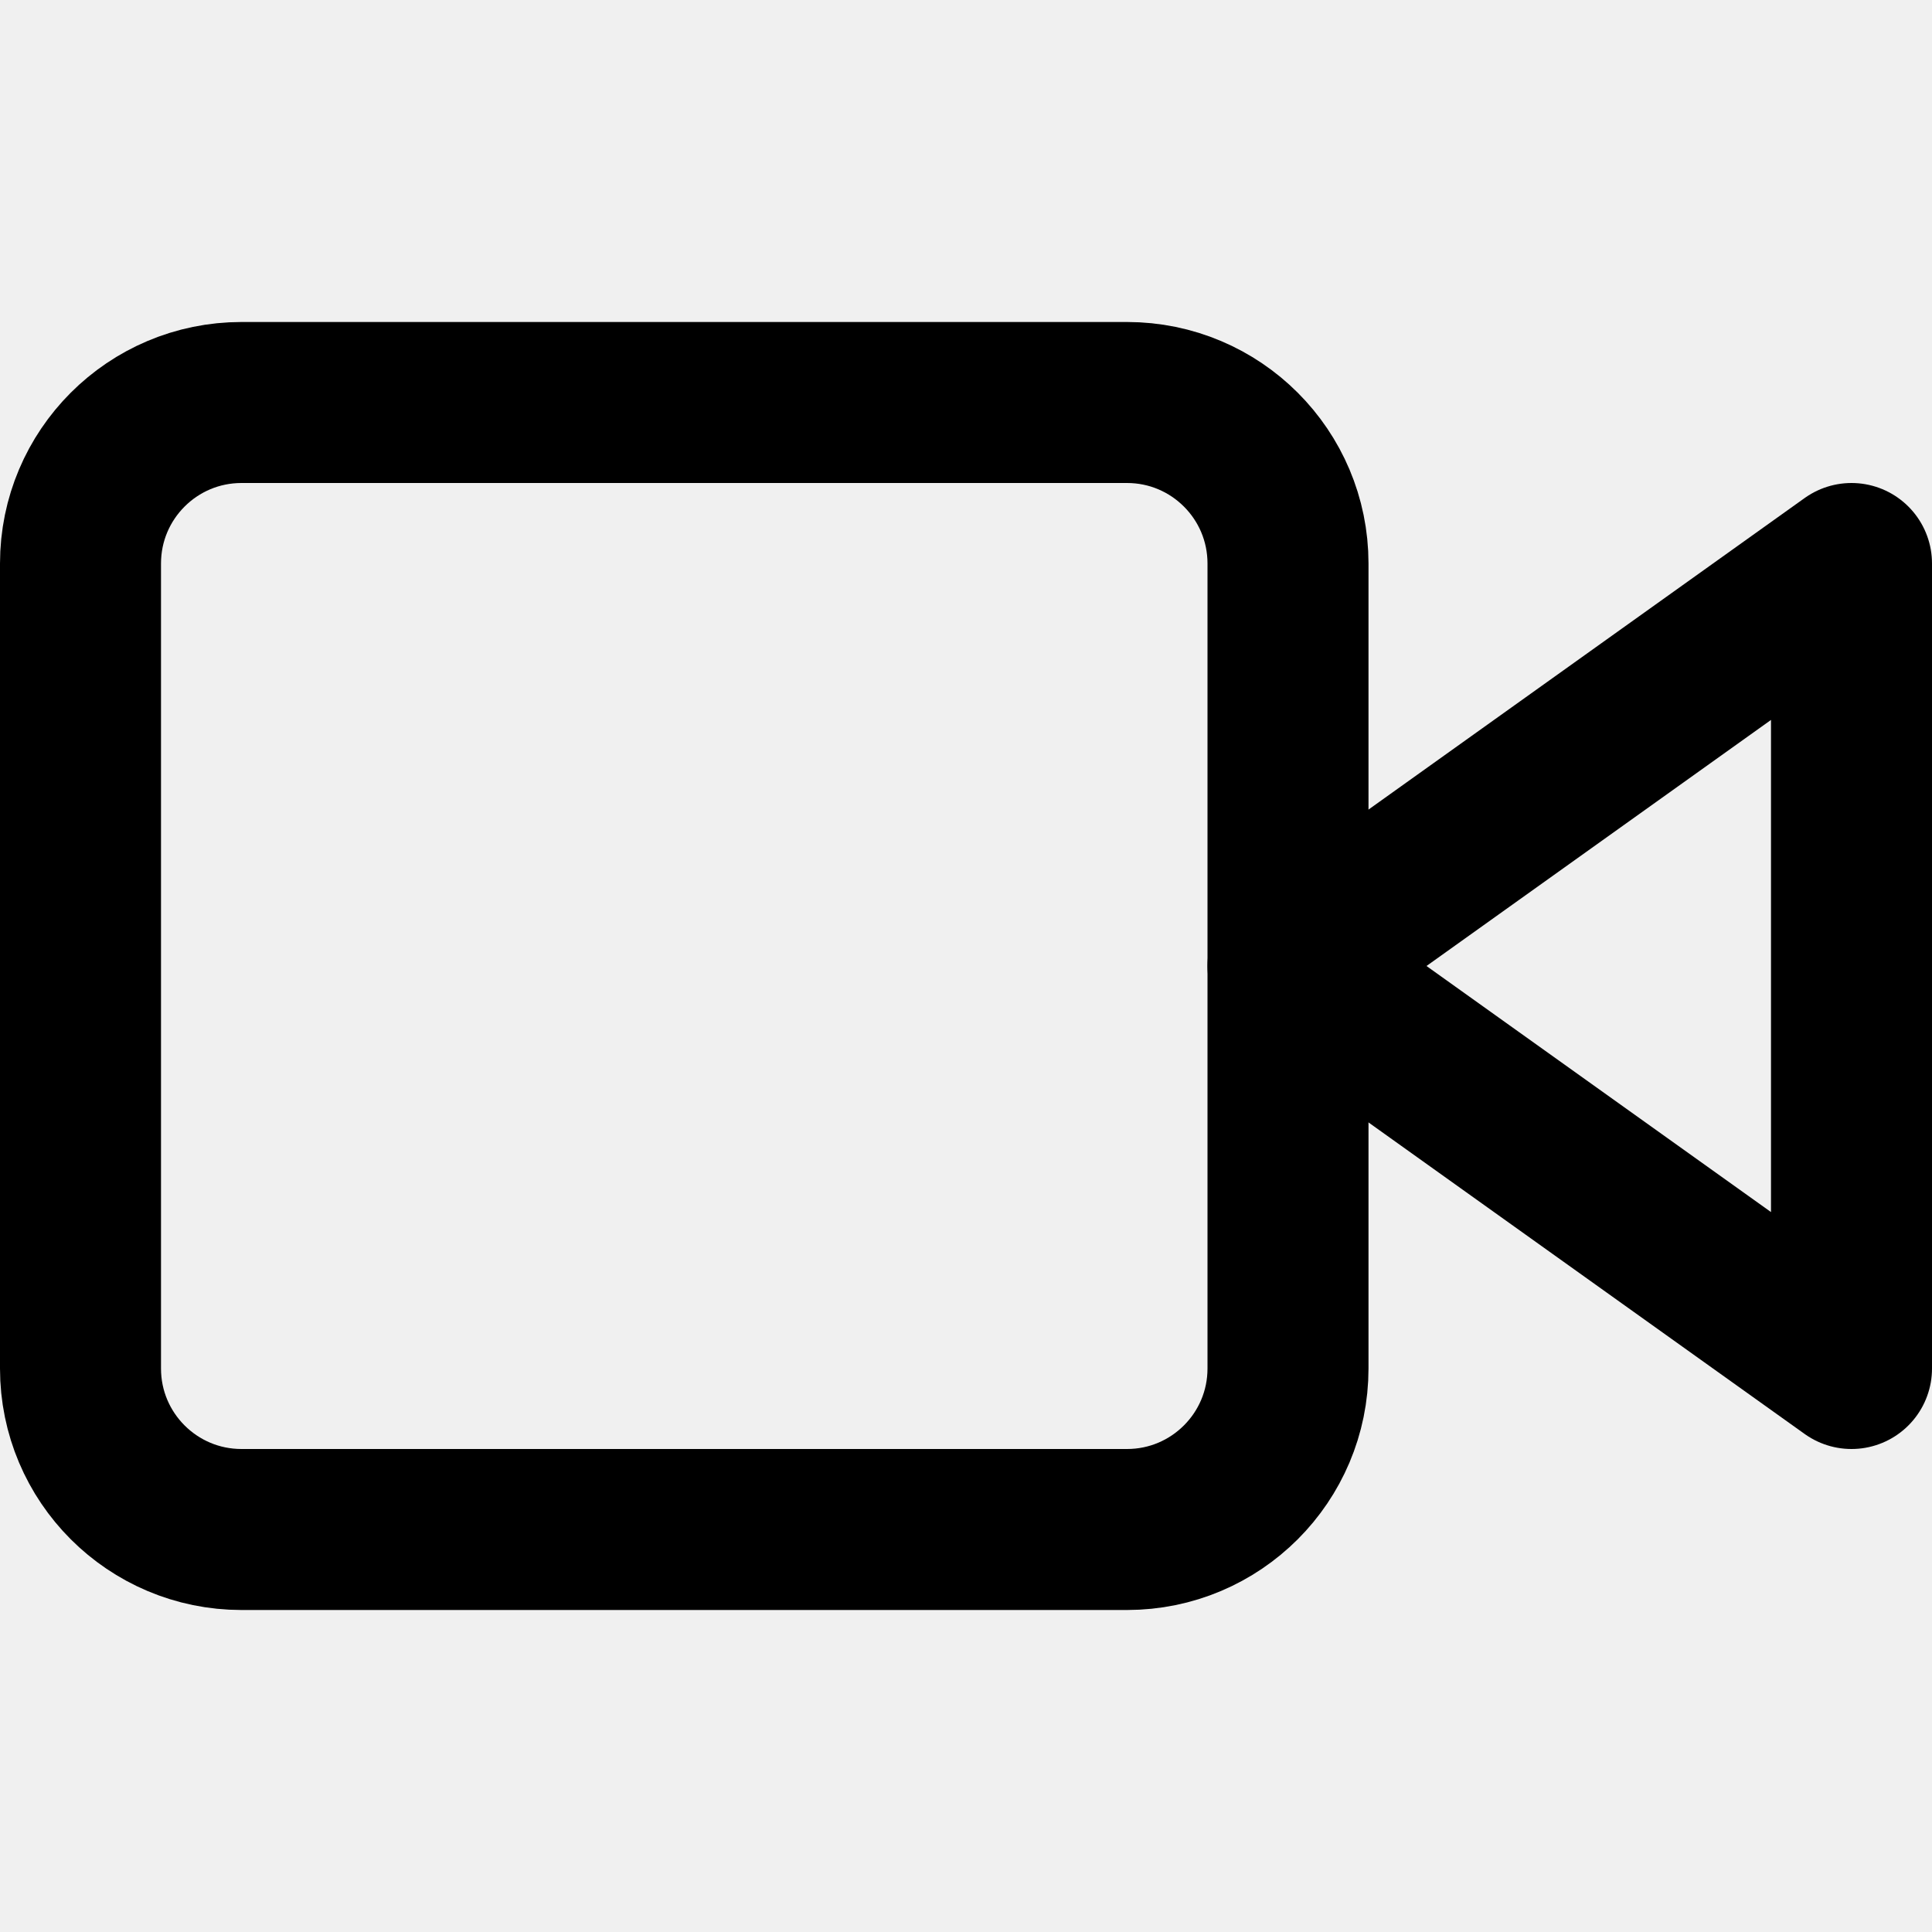
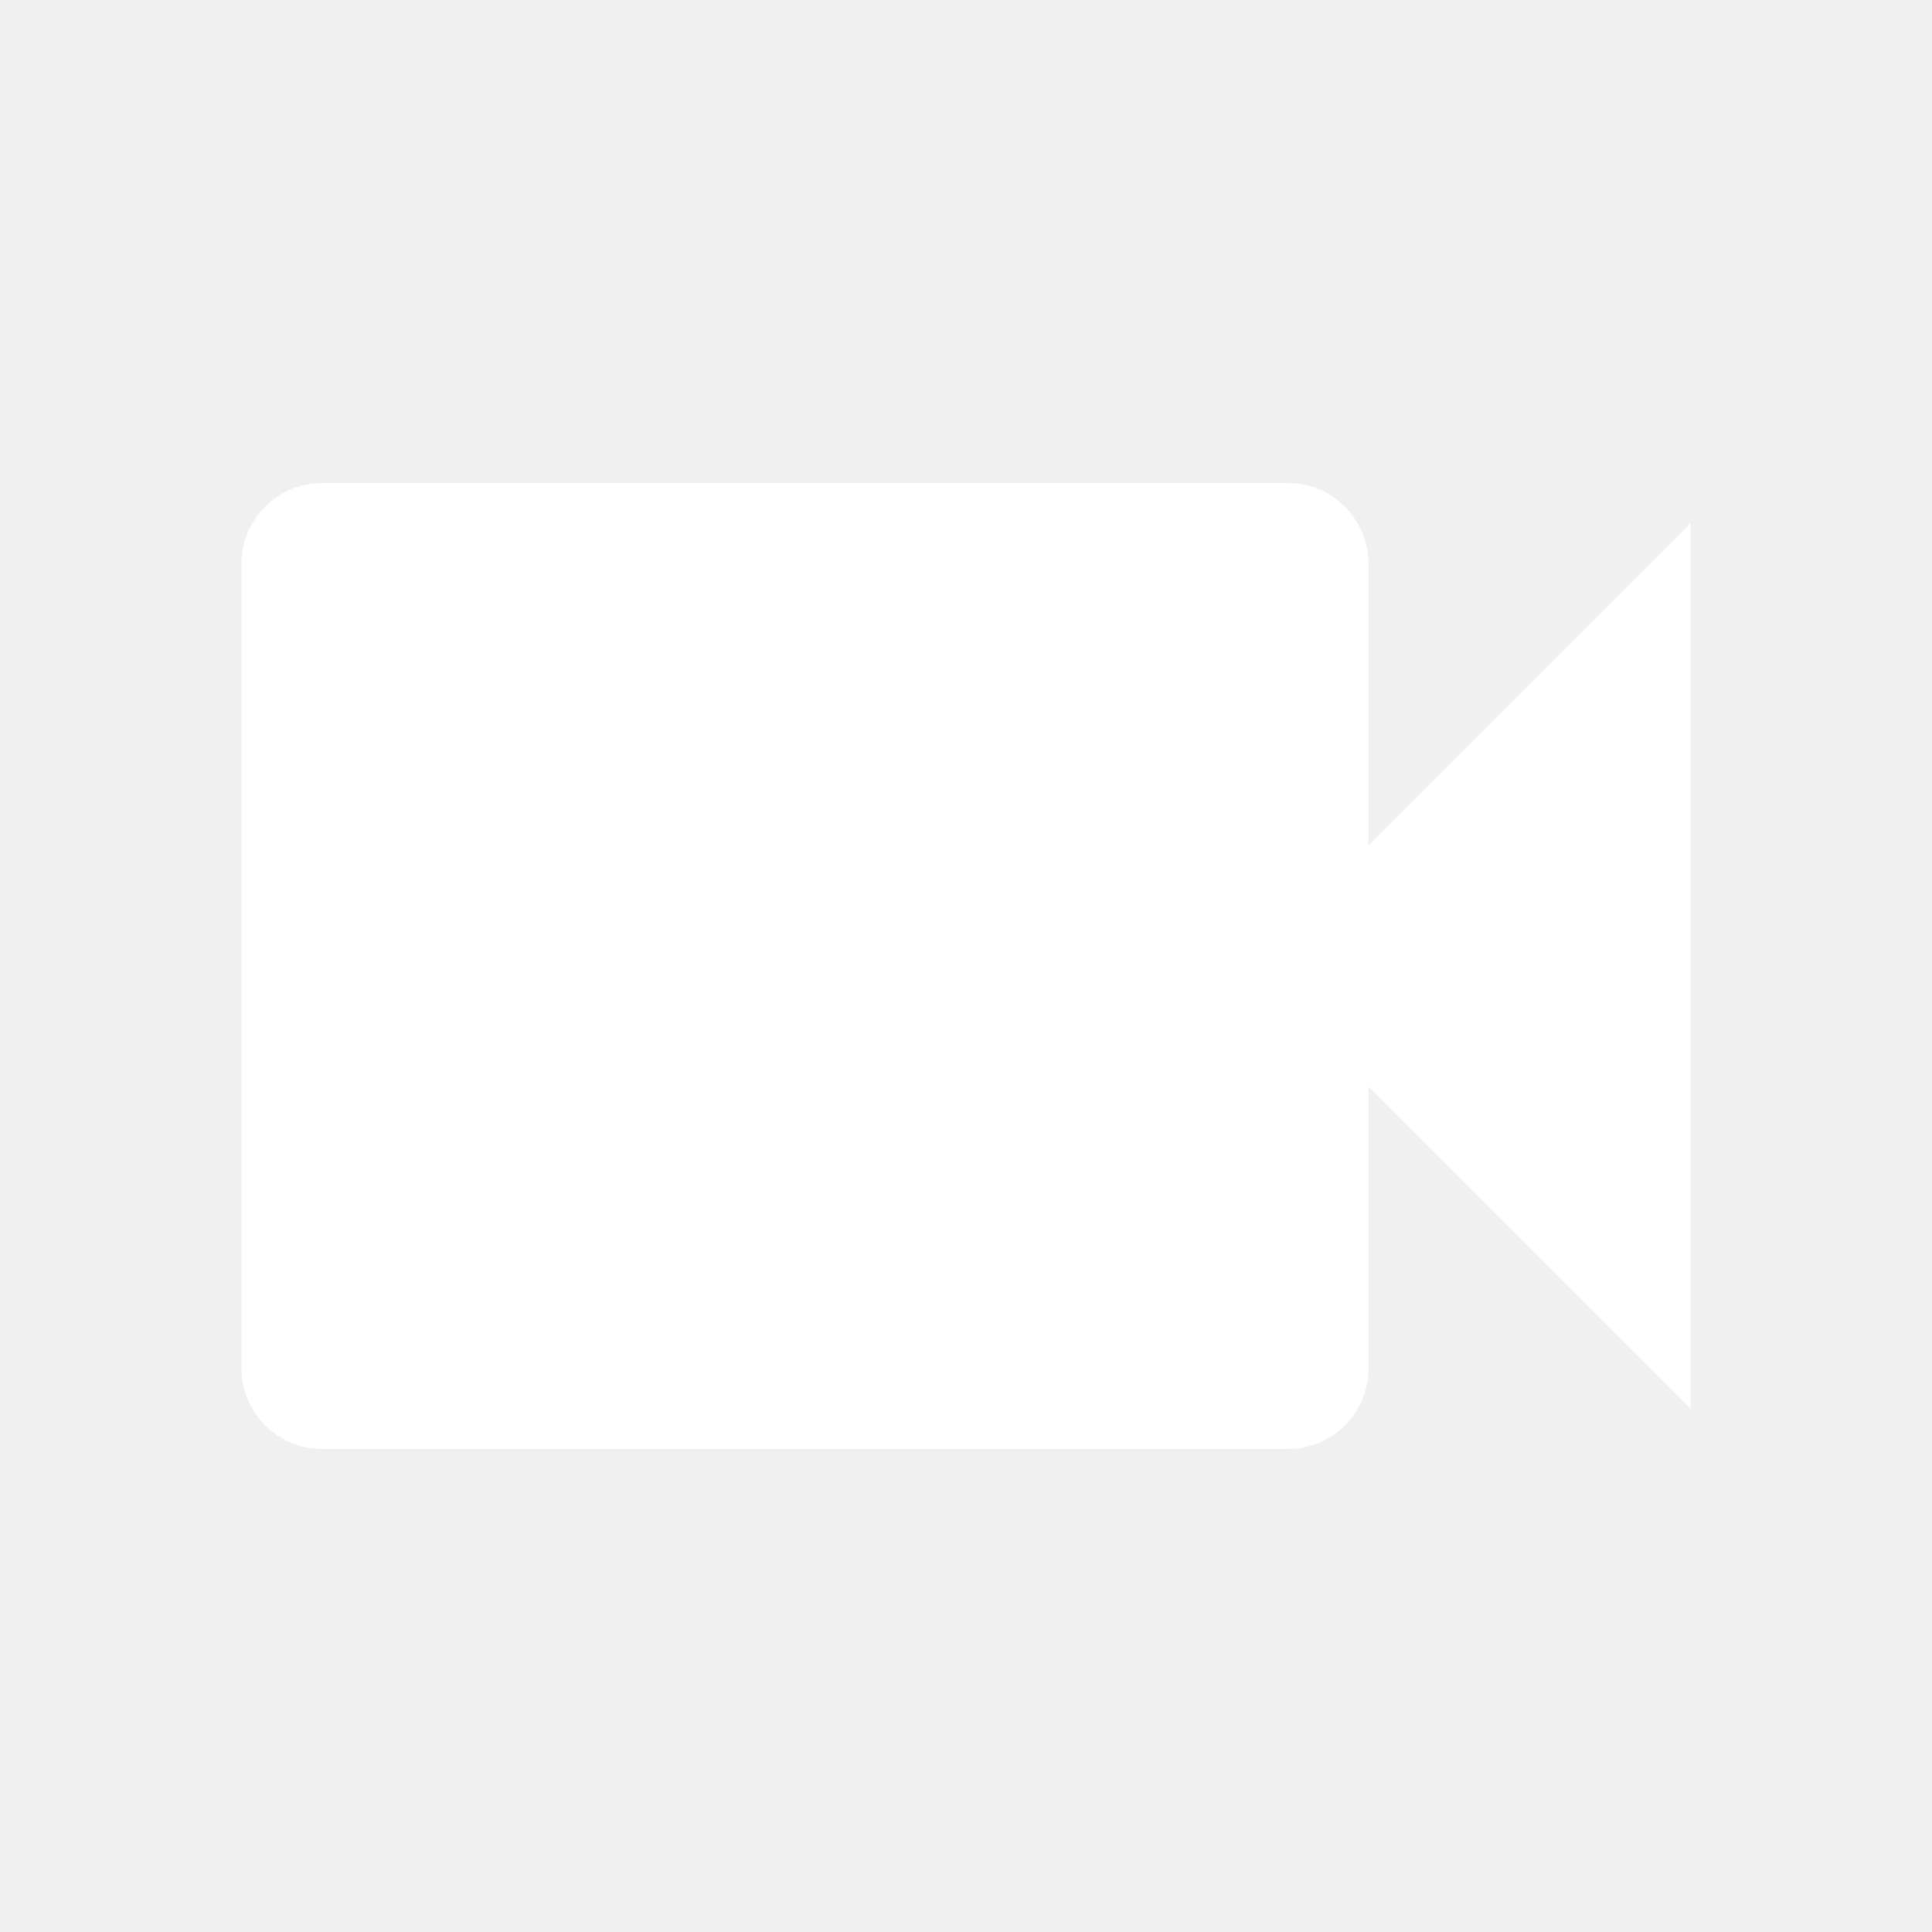
- <svg xmlns="http://www.w3.org/2000/svg" viewBox="0 0 24 24" width="24" height="24" fill="none" stroke="currentColor" stroke-width="2" stroke-linecap="round" stroke-linejoin="round">
-   <path d="M23 7l-7 5 7 5V7z" />
-   <rect x="1" y="5" width="15" height="14" rx="2" ry="2" />
+ <svg xmlns="http://www.w3.org/2000/svg" viewBox="0 0 24 24" fill="#ffffff">
+   <path d="M17 10.5V7c0-.55-.45-1-1-1H4c-.55 0-1 .45-1 1v10c0 .55.45 1 1 1h12c.55 0 1-.45 1-1v-3.5l4 4v-11l-4 4z" />
</svg>
